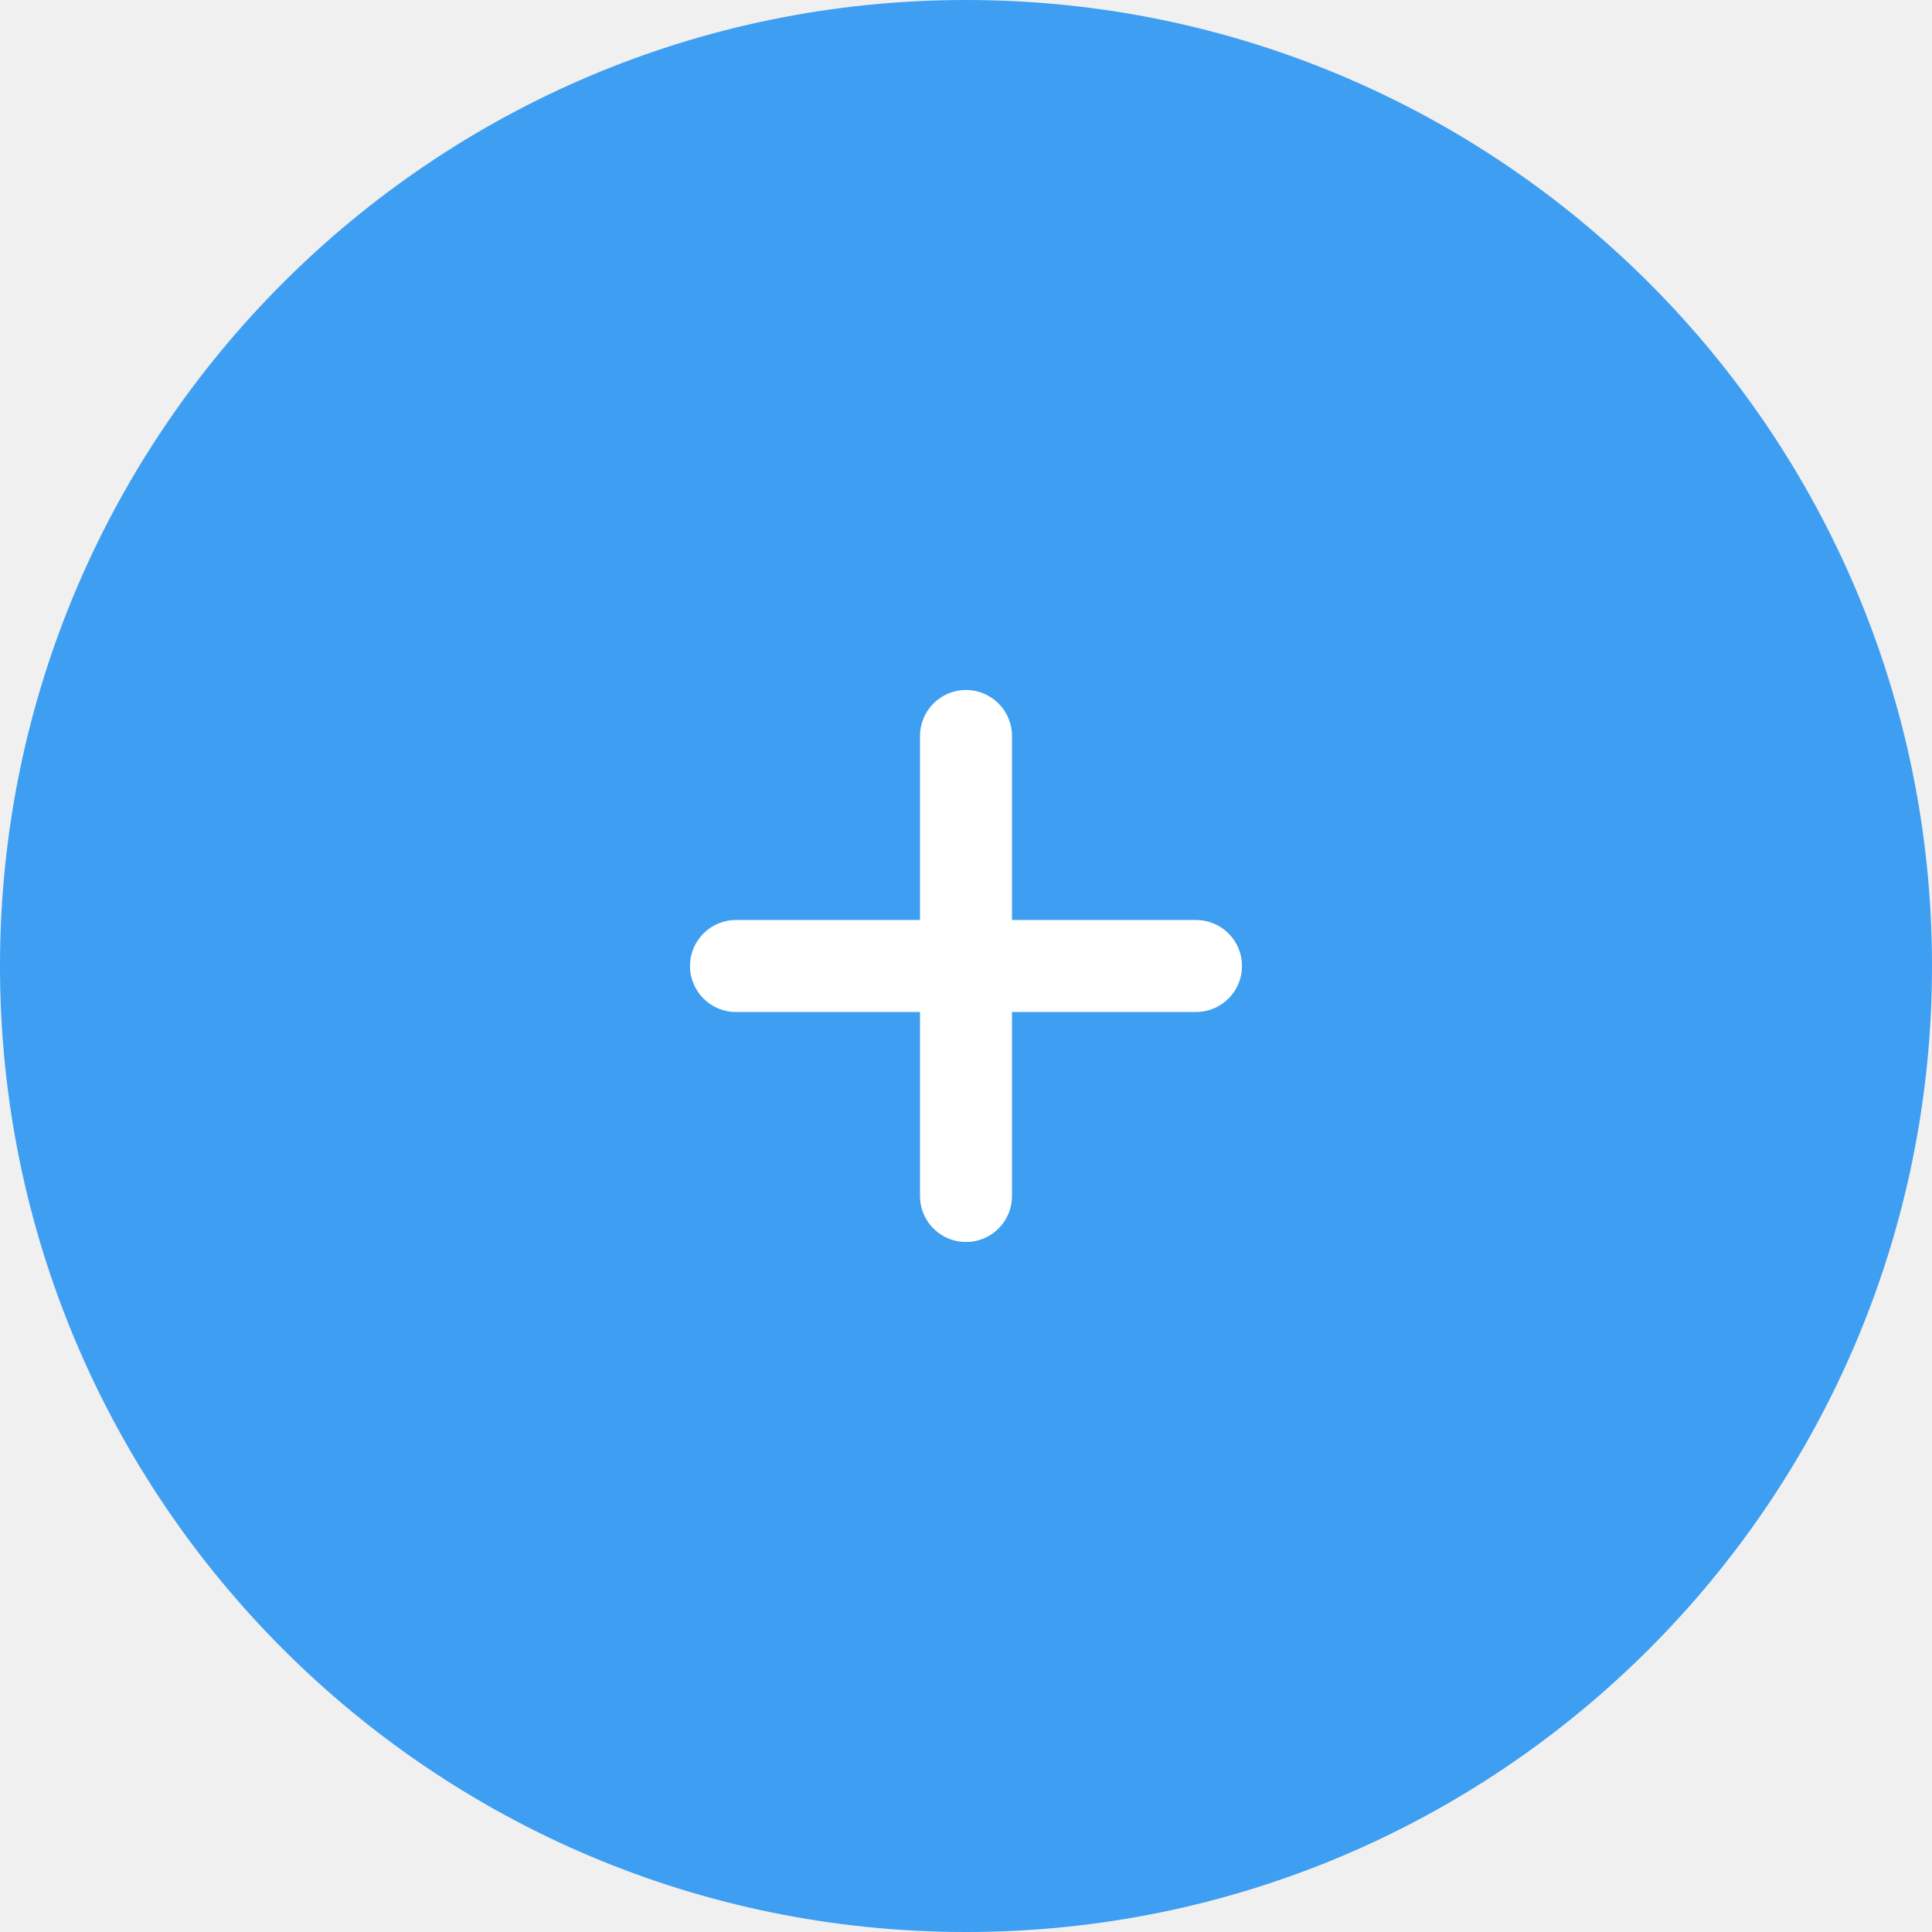
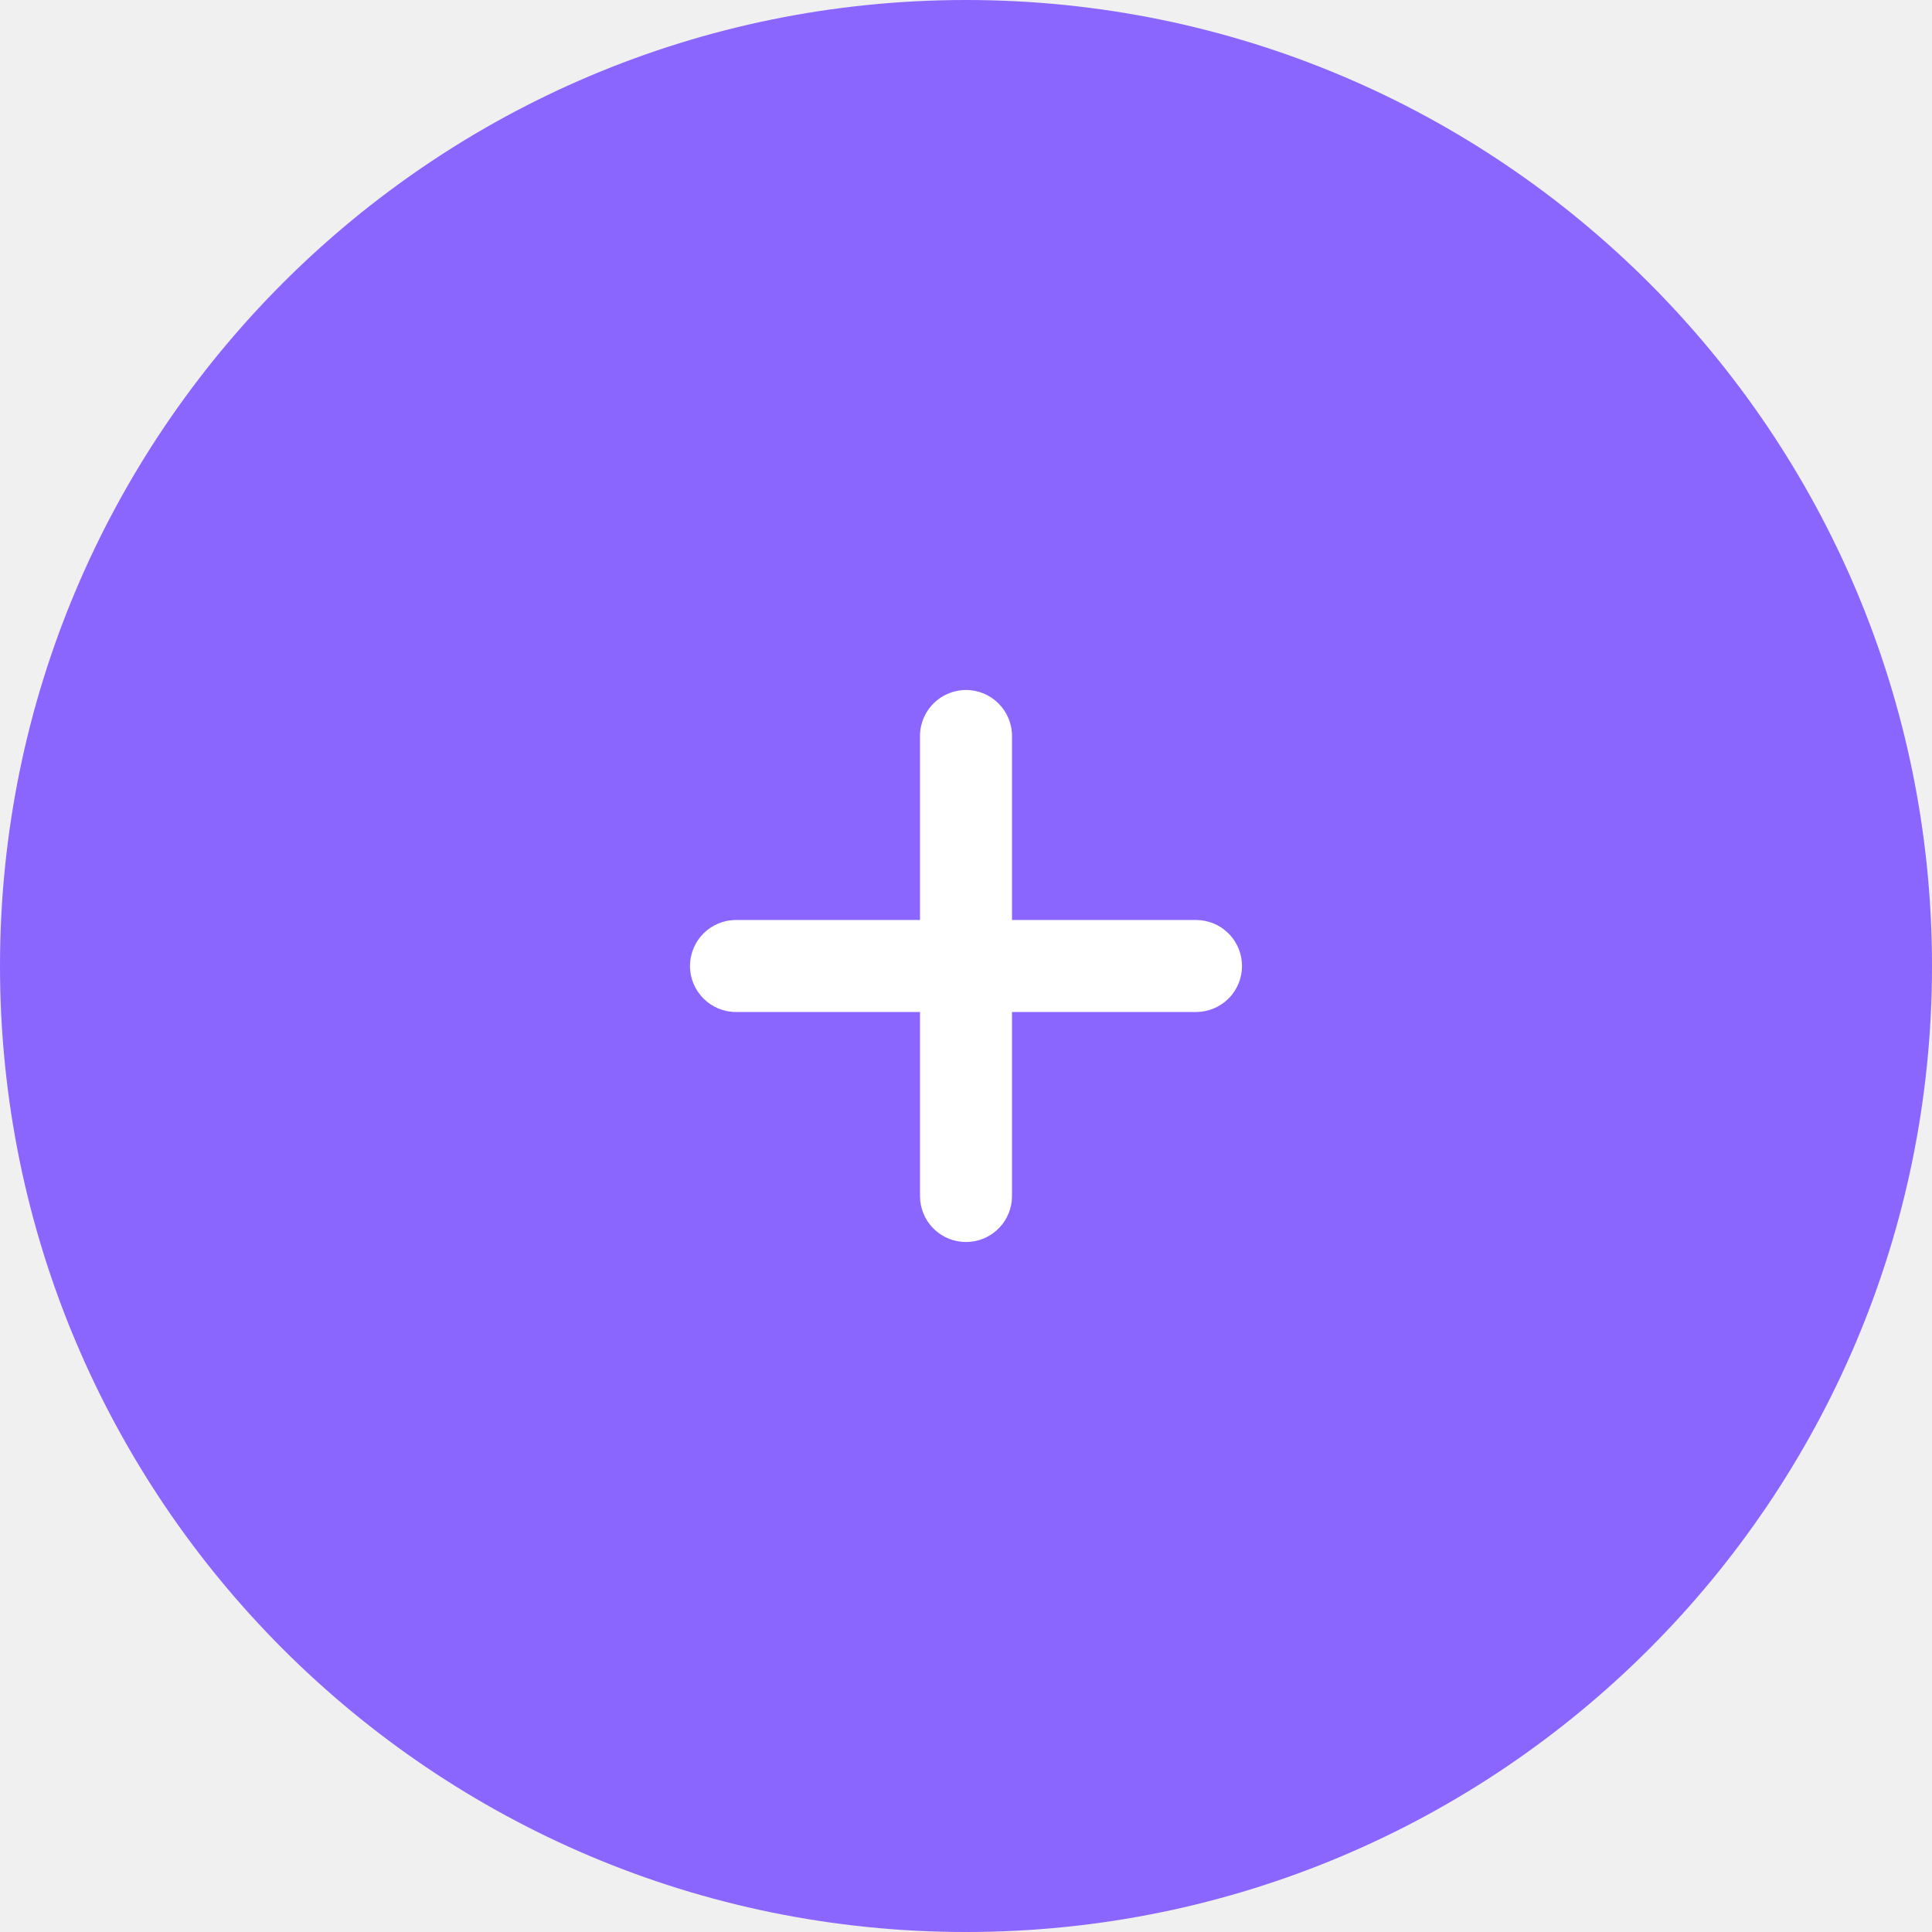
<svg xmlns="http://www.w3.org/2000/svg" width="42" height="42" viewBox="0 0 42 42" fill="none">
-   <rect width="42" height="42" rx="21" fill="#3D9EF2" />
+   <rect width="42" height="42" rx="21" fill="#8A66FF" />
  <path d="M26 20L26.102 20.005C26.607 20.056 27 20.482 27 21C27 21.518 26.607 21.944 26.102 21.995L26 22H16C15.448 22 15 21.552 15 21C15 20.448 15.448 20 16 20H26Z" fill="white" />
  <path d="M22 26L21.995 26.102C21.944 26.607 21.518 27 21 27C20.482 27 20.056 26.607 20.005 26.102L20 26L20 16C20 15.448 20.448 15 21 15C21.552 15 22 15.448 22 16L22 26Z" fill="white" />
</svg>
